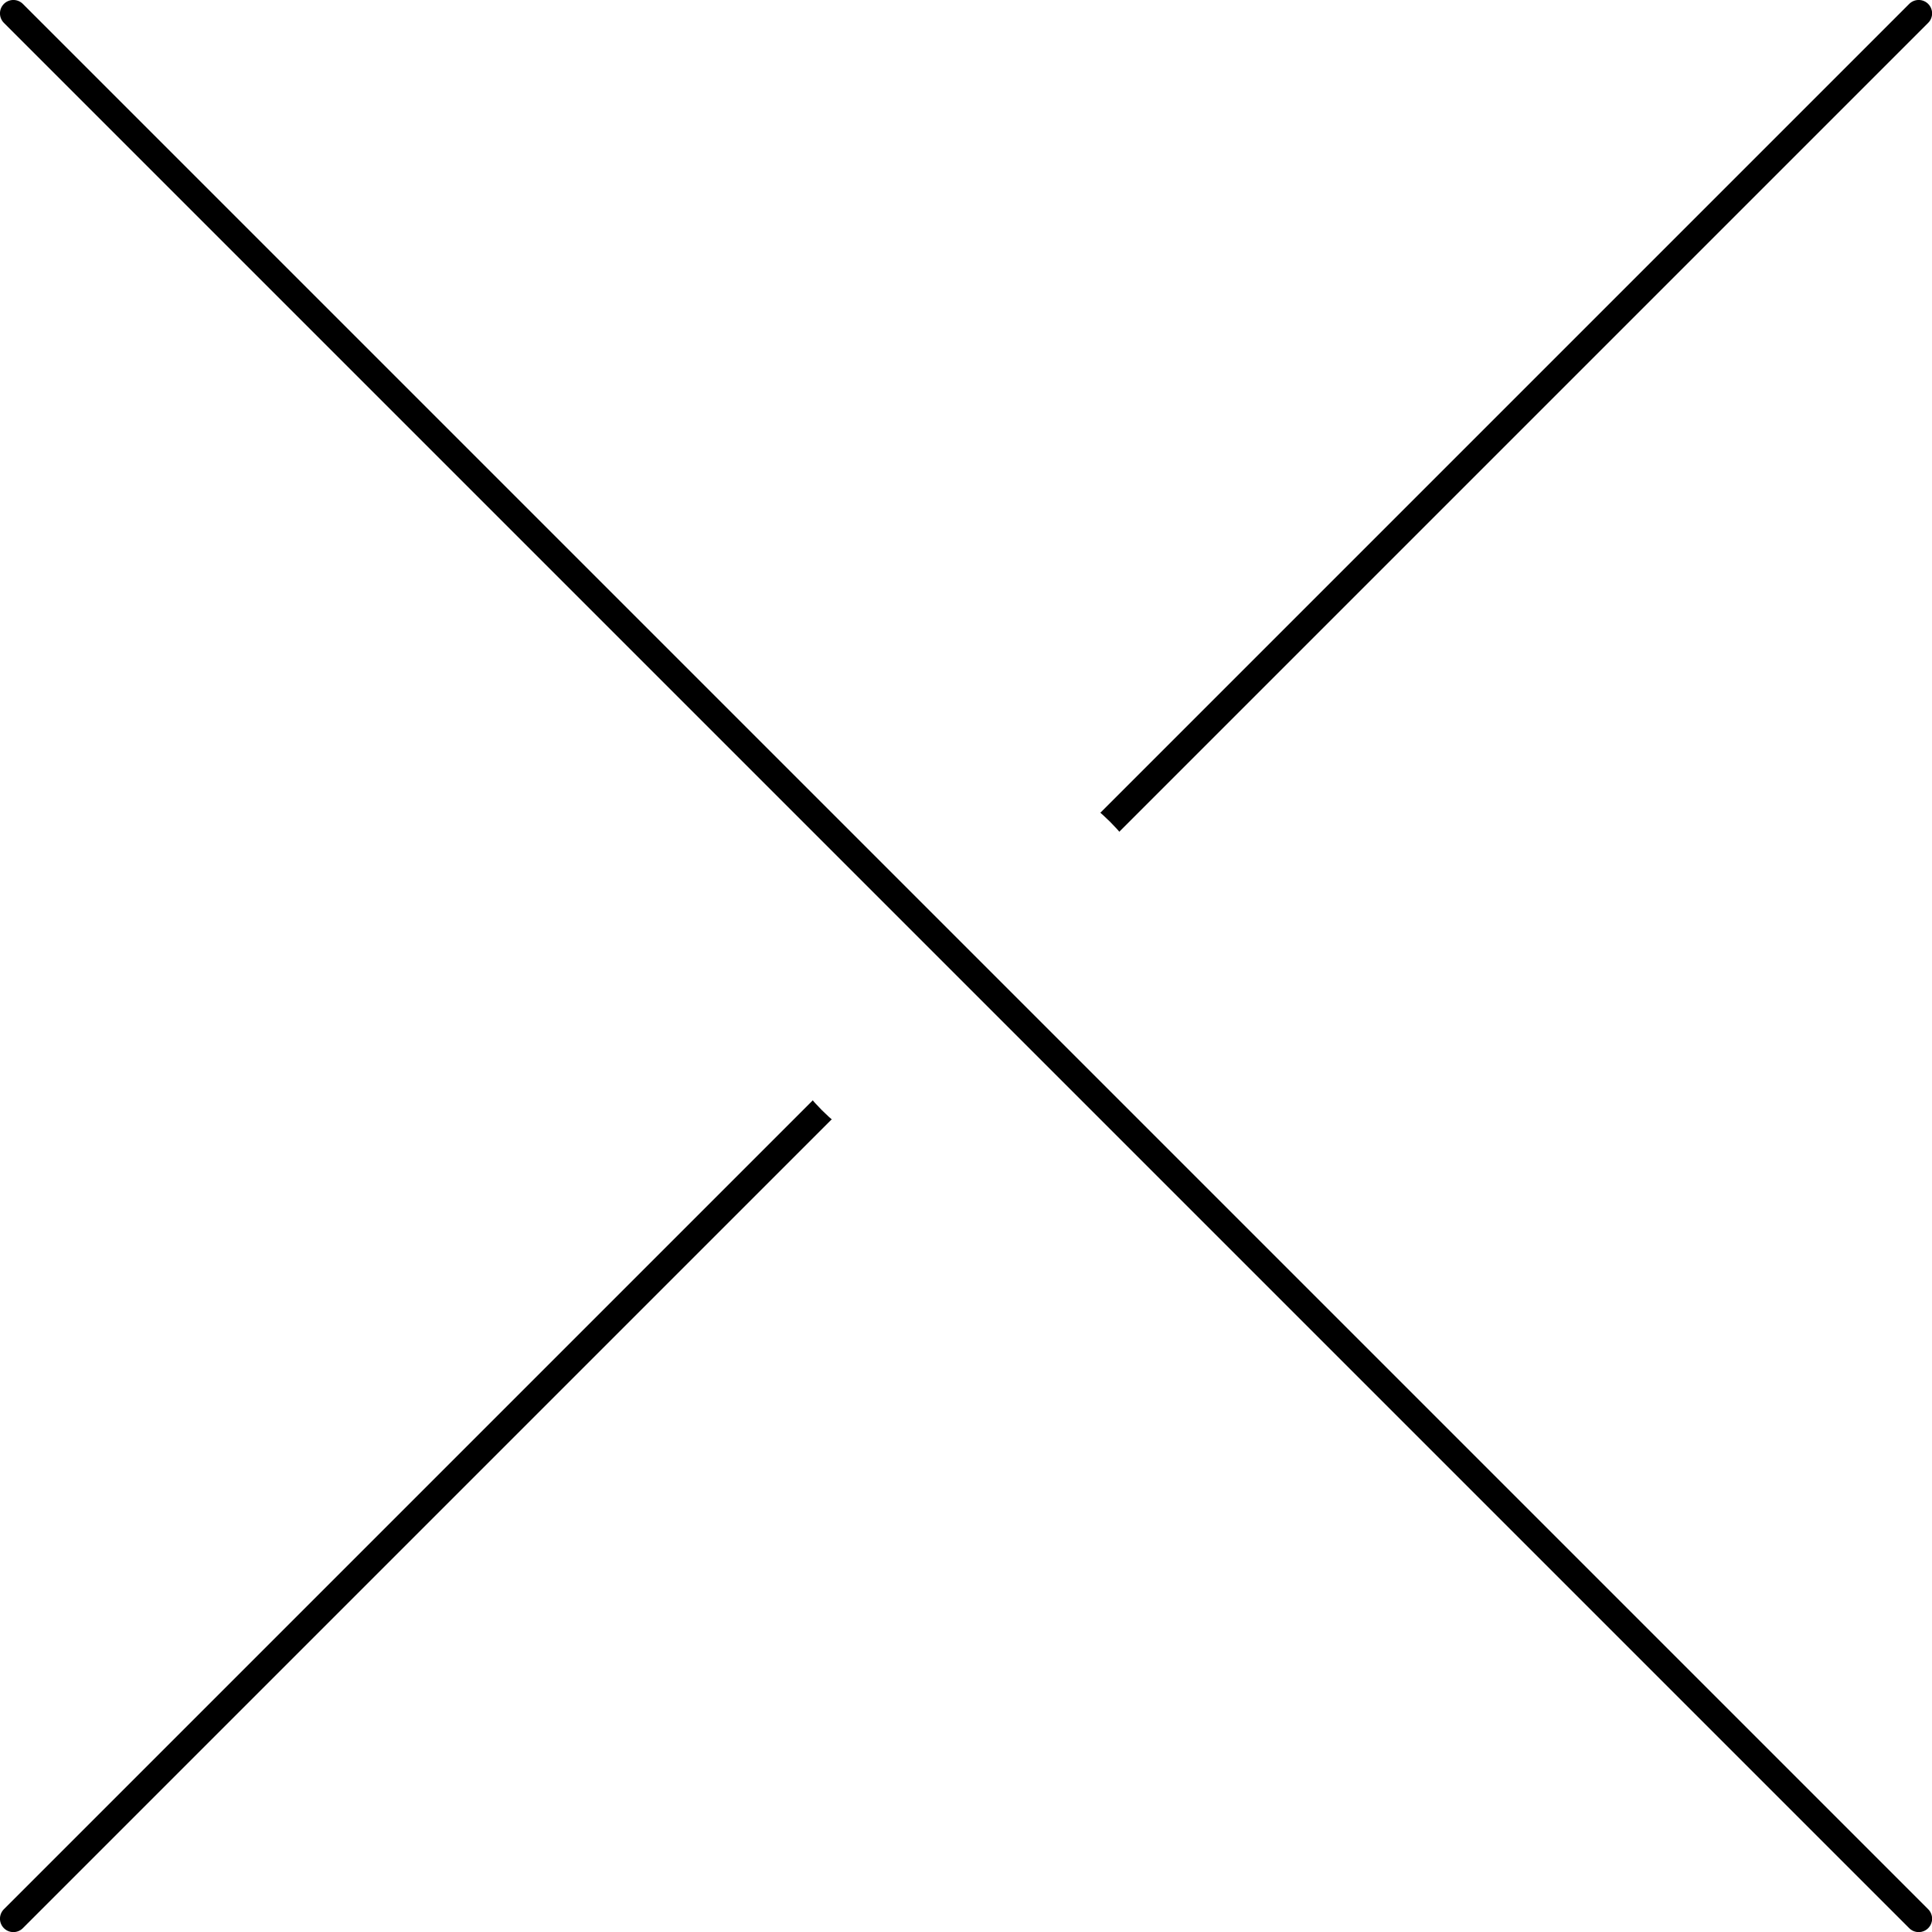
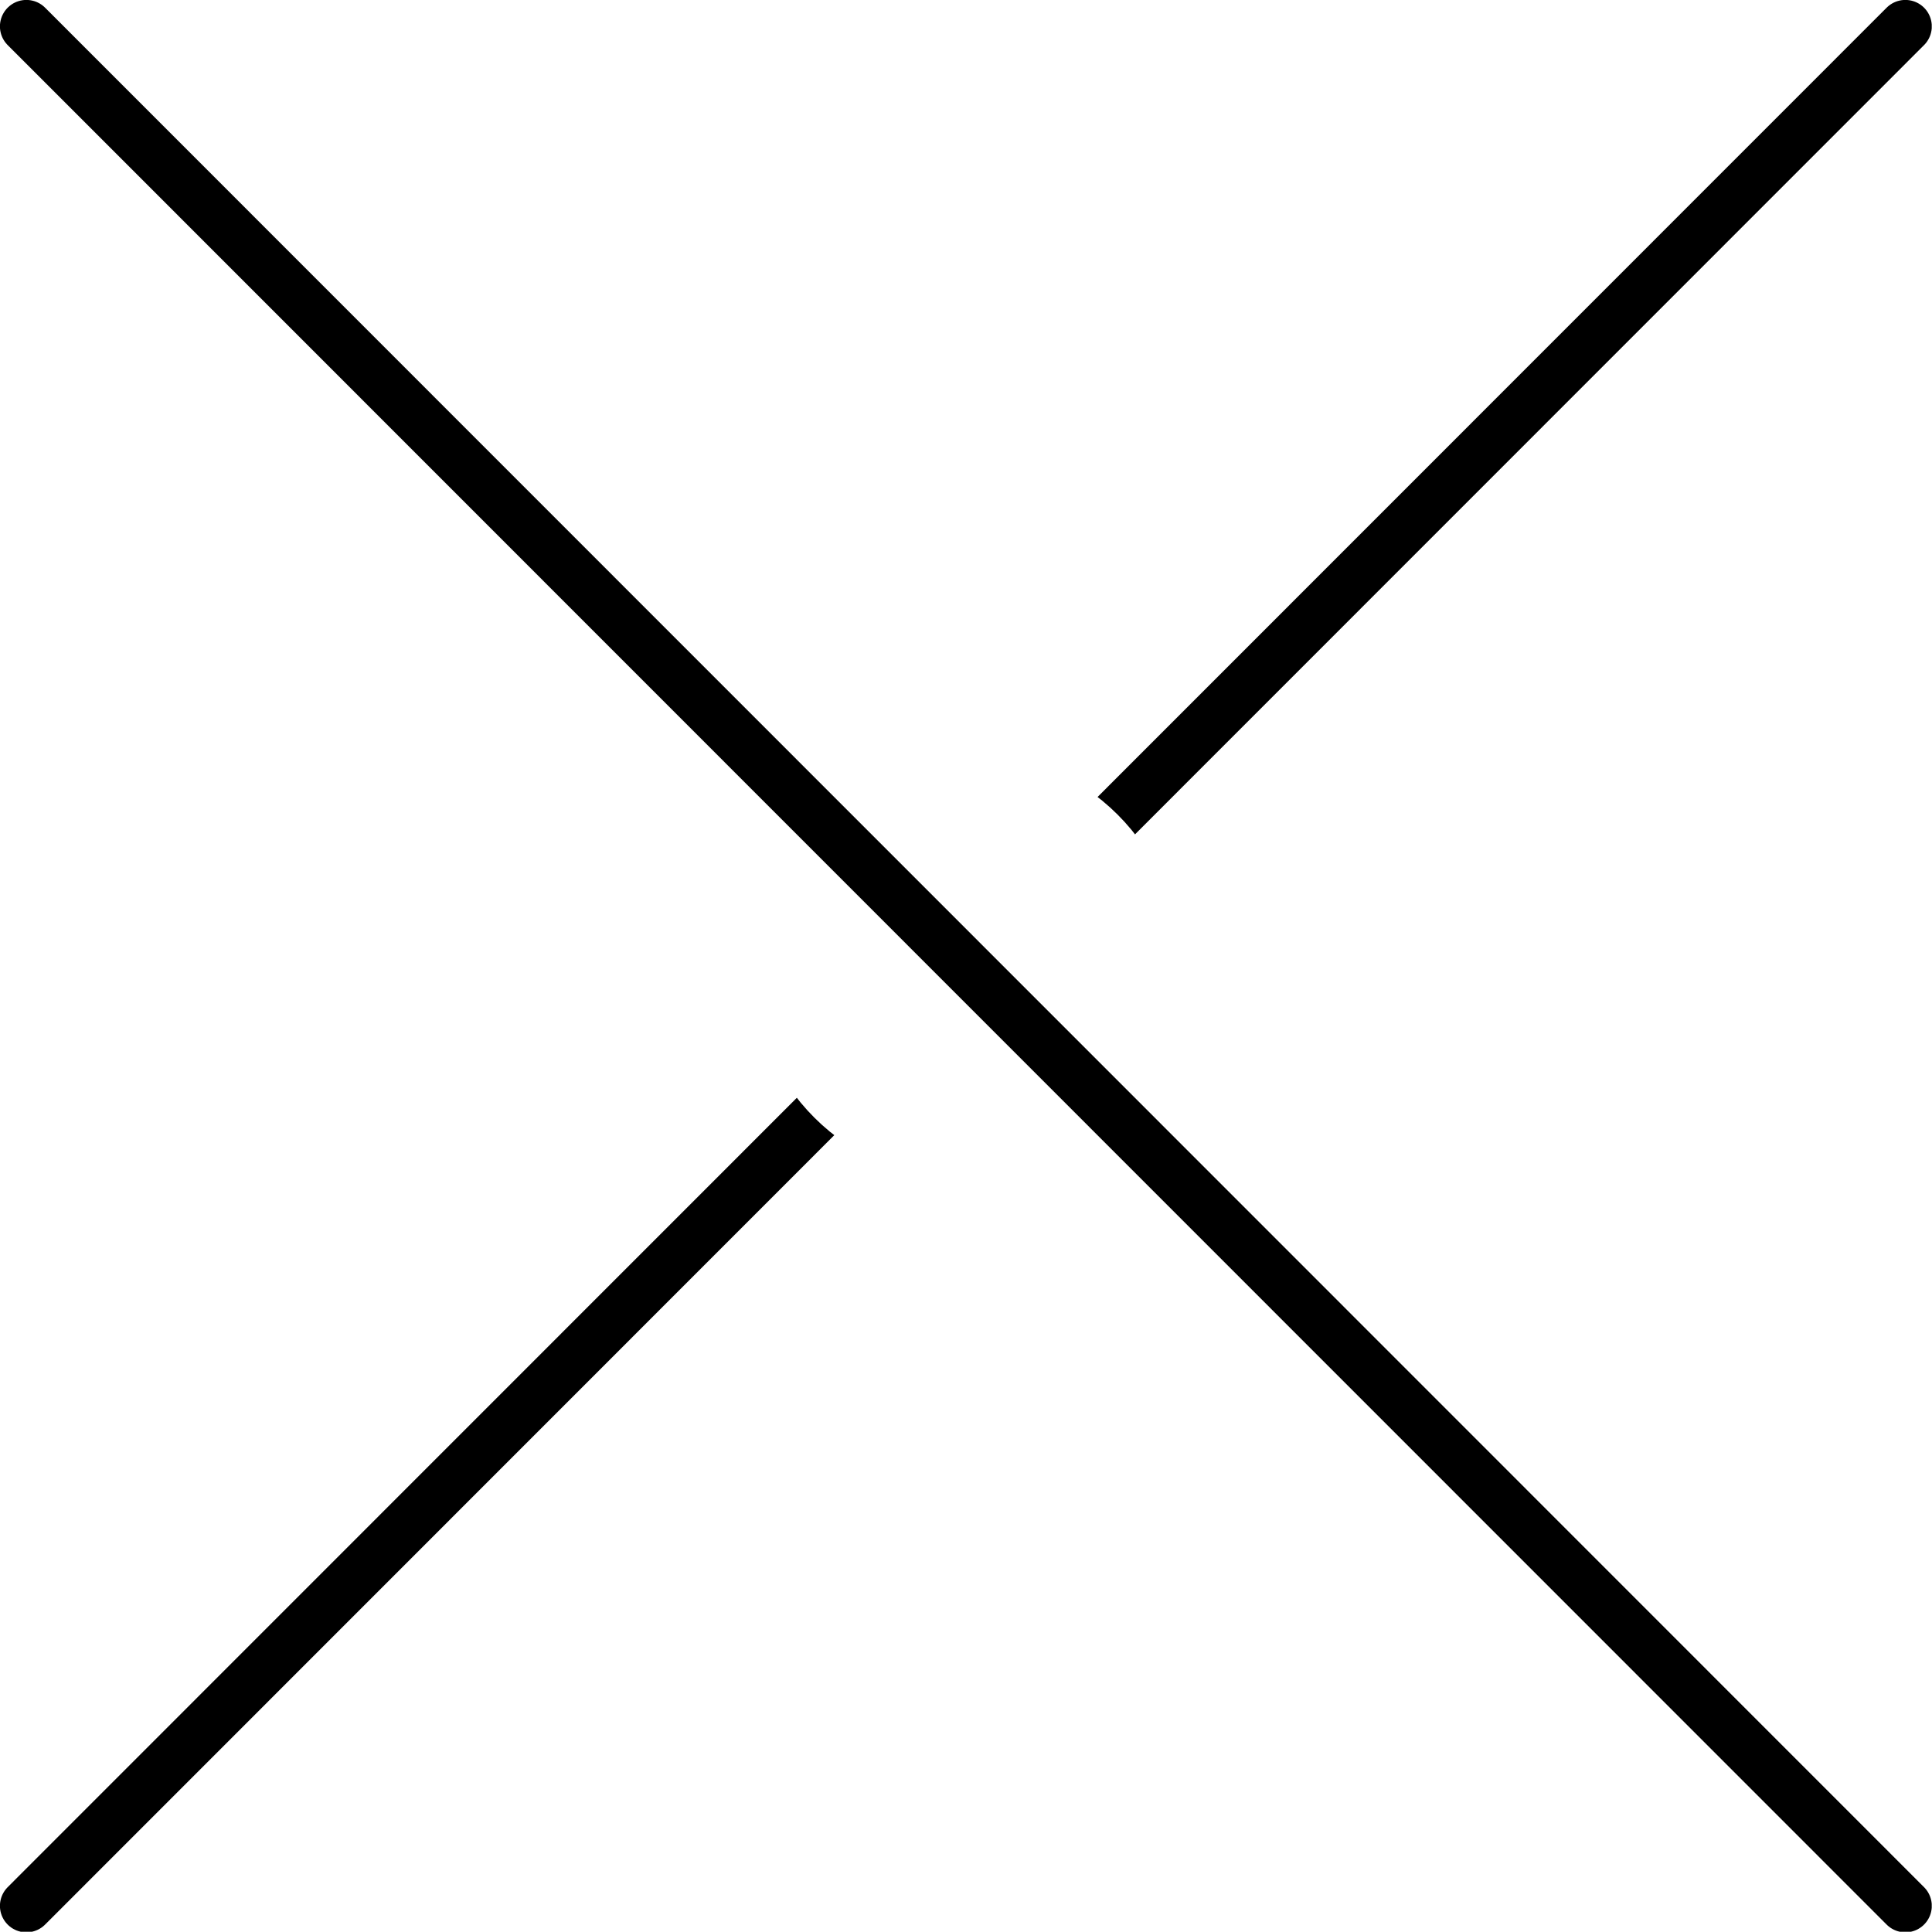
- <svg xmlns="http://www.w3.org/2000/svg" width="28.745pt" height="28.745pt" viewBox="0 0 28.745 28.745" version="1.2" id="svg9">
-   <defs id="defs13" />
+ <svg xmlns="http://www.w3.org/2000/svg" width="14.572pt" height="14.572pt" viewBox="0 0 14.572 14.572" version="1.2" id="svg21">
+   <defs id="defs8">
+     <clipPath id="clip1">
+       <path d="M 0 0 L 14.57 0 L 14.57 14.57 L 0 14.57 Z M 0 0 " id="path2" />
+     </clipPath>
+     <clipPath id="clip2">
+       <path d="M 0 0 L 14.57 0 L 14.57 14.57 L 0 14.57 Z M 0 0 " id="path5" />
+     </clipPath>
+   </defs>
  <g id="surface2">
-     <path style="fill:none;stroke-width:0.399;stroke-linecap:round;stroke-linejoin:round;stroke:rgb(0%,0%,0%);stroke-opacity:1;stroke-miterlimit:10;" d="M 28.348 -0 L 0 -28.348 " transform="matrix(1,0,0,-1,0.199,0.199)" id="path2" />
-     <path style="fill-rule:nonzero;fill:rgb(100%,100%,100%);fill-opacity:1;stroke-width:0.399;stroke-linecap:round;stroke-linejoin:round;stroke:rgb(100%,100%,100%);stroke-opacity:1;stroke-miterlimit:10;" d="M 17.008 -14.172 C 17.008 -15.739 15.739 -17.008 14.172 -17.008 C 12.61 -17.008 11.34 -15.739 11.34 -14.172 C 11.34 -12.61 12.61 -11.34 14.172 -11.34 C 15.739 -11.34 17.008 -12.61 17.008 -14.172 Z M 17.008 -14.172 " transform="matrix(1,0,0,-1,0.199,0.199)" id="path4" />
-     <path style="fill:none;stroke-width:0.399;stroke-linecap:round;stroke-linejoin:round;stroke:rgb(0%,0%,0%);stroke-opacity:1;stroke-miterlimit:10;" d="M 0 -0 L 28.348 -28.348 " transform="matrix(1,0,0,-1,0.199,0.199)" id="path6" />
+     <g clip-path="url(#clip1)" clip-rule="nonzero" id="g12">
+       <path style="fill:none;stroke-width:0.399;stroke-linecap:round;stroke-linejoin:round;stroke:rgb(0%,0%,0%);stroke-opacity:1;stroke-miterlimit:10;" d="M 14.172 0.001 L 0 -14.175 " transform="matrix(1,0,0,-1,0.199,0.2)" id="path10" />
+     </g>
+     <path style="fill-rule:nonzero;fill:rgb(100%,100%,100%);fill-opacity:1;stroke-width:0.399;stroke-linecap:round;stroke-linejoin:round;stroke:rgb(100%,100%,100%);stroke-opacity:1;stroke-miterlimit:10;" d="M 8.504 -7.085 C 8.504 -7.87 7.871 -8.503 7.086 -8.503 C 6.305 -8.503 5.668 -7.87 5.668 -7.085 C 5.668 -6.304 6.305 -5.671 7.086 -5.671 C 7.871 -5.671 8.504 -6.304 8.504 -7.085 Z M 8.504 -7.085 " transform="matrix(1,0,0,-1,0.199,0.2)" id="path14" />
+     <g clip-path="url(#clip2)" clip-rule="nonzero" id="g18">
+       <path style="fill:none;stroke-width:0.399;stroke-linecap:round;stroke-linejoin:round;stroke:rgb(0%,0%,0%);stroke-opacity:1;stroke-miterlimit:10;" d="M 0 0.001 L 14.172 -14.175 " transform="matrix(1,0,0,-1,0.199,0.2)" id="path16" />
+     </g>
  </g>
</svg>
